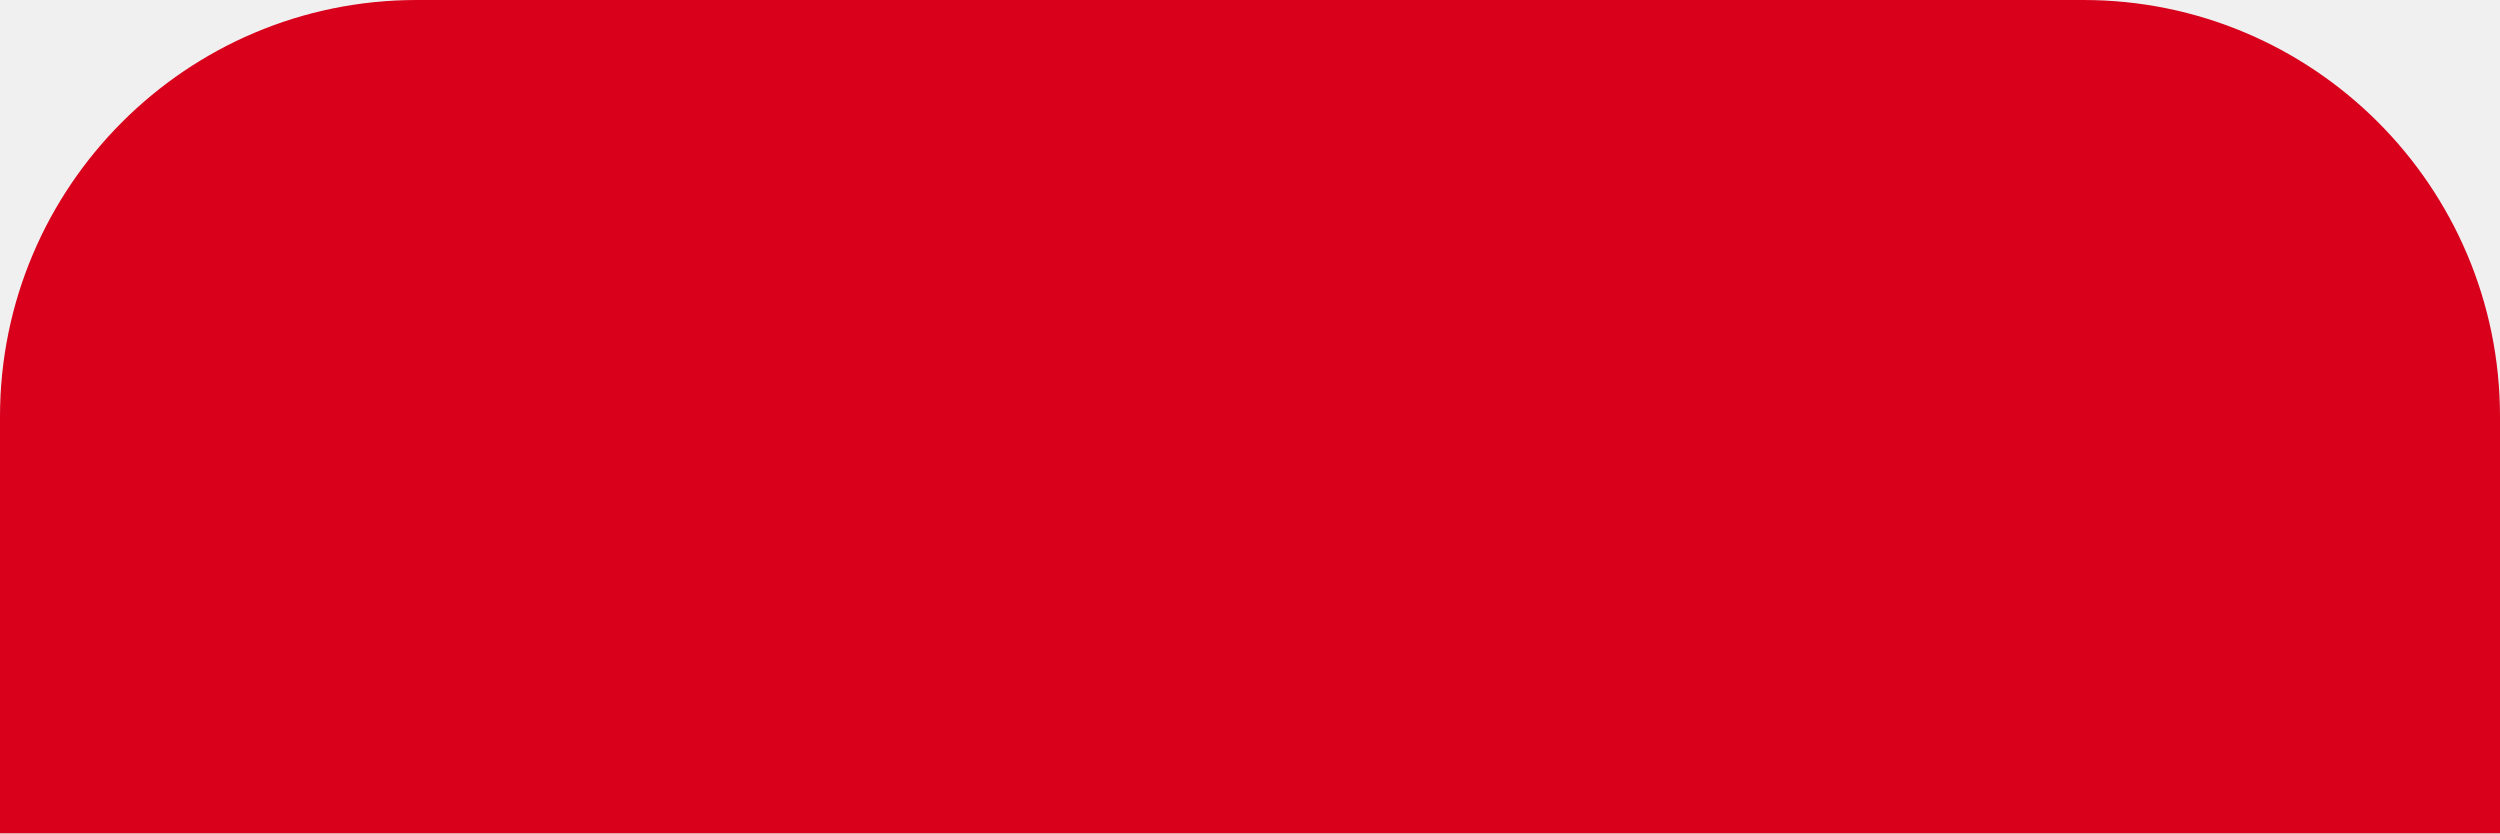
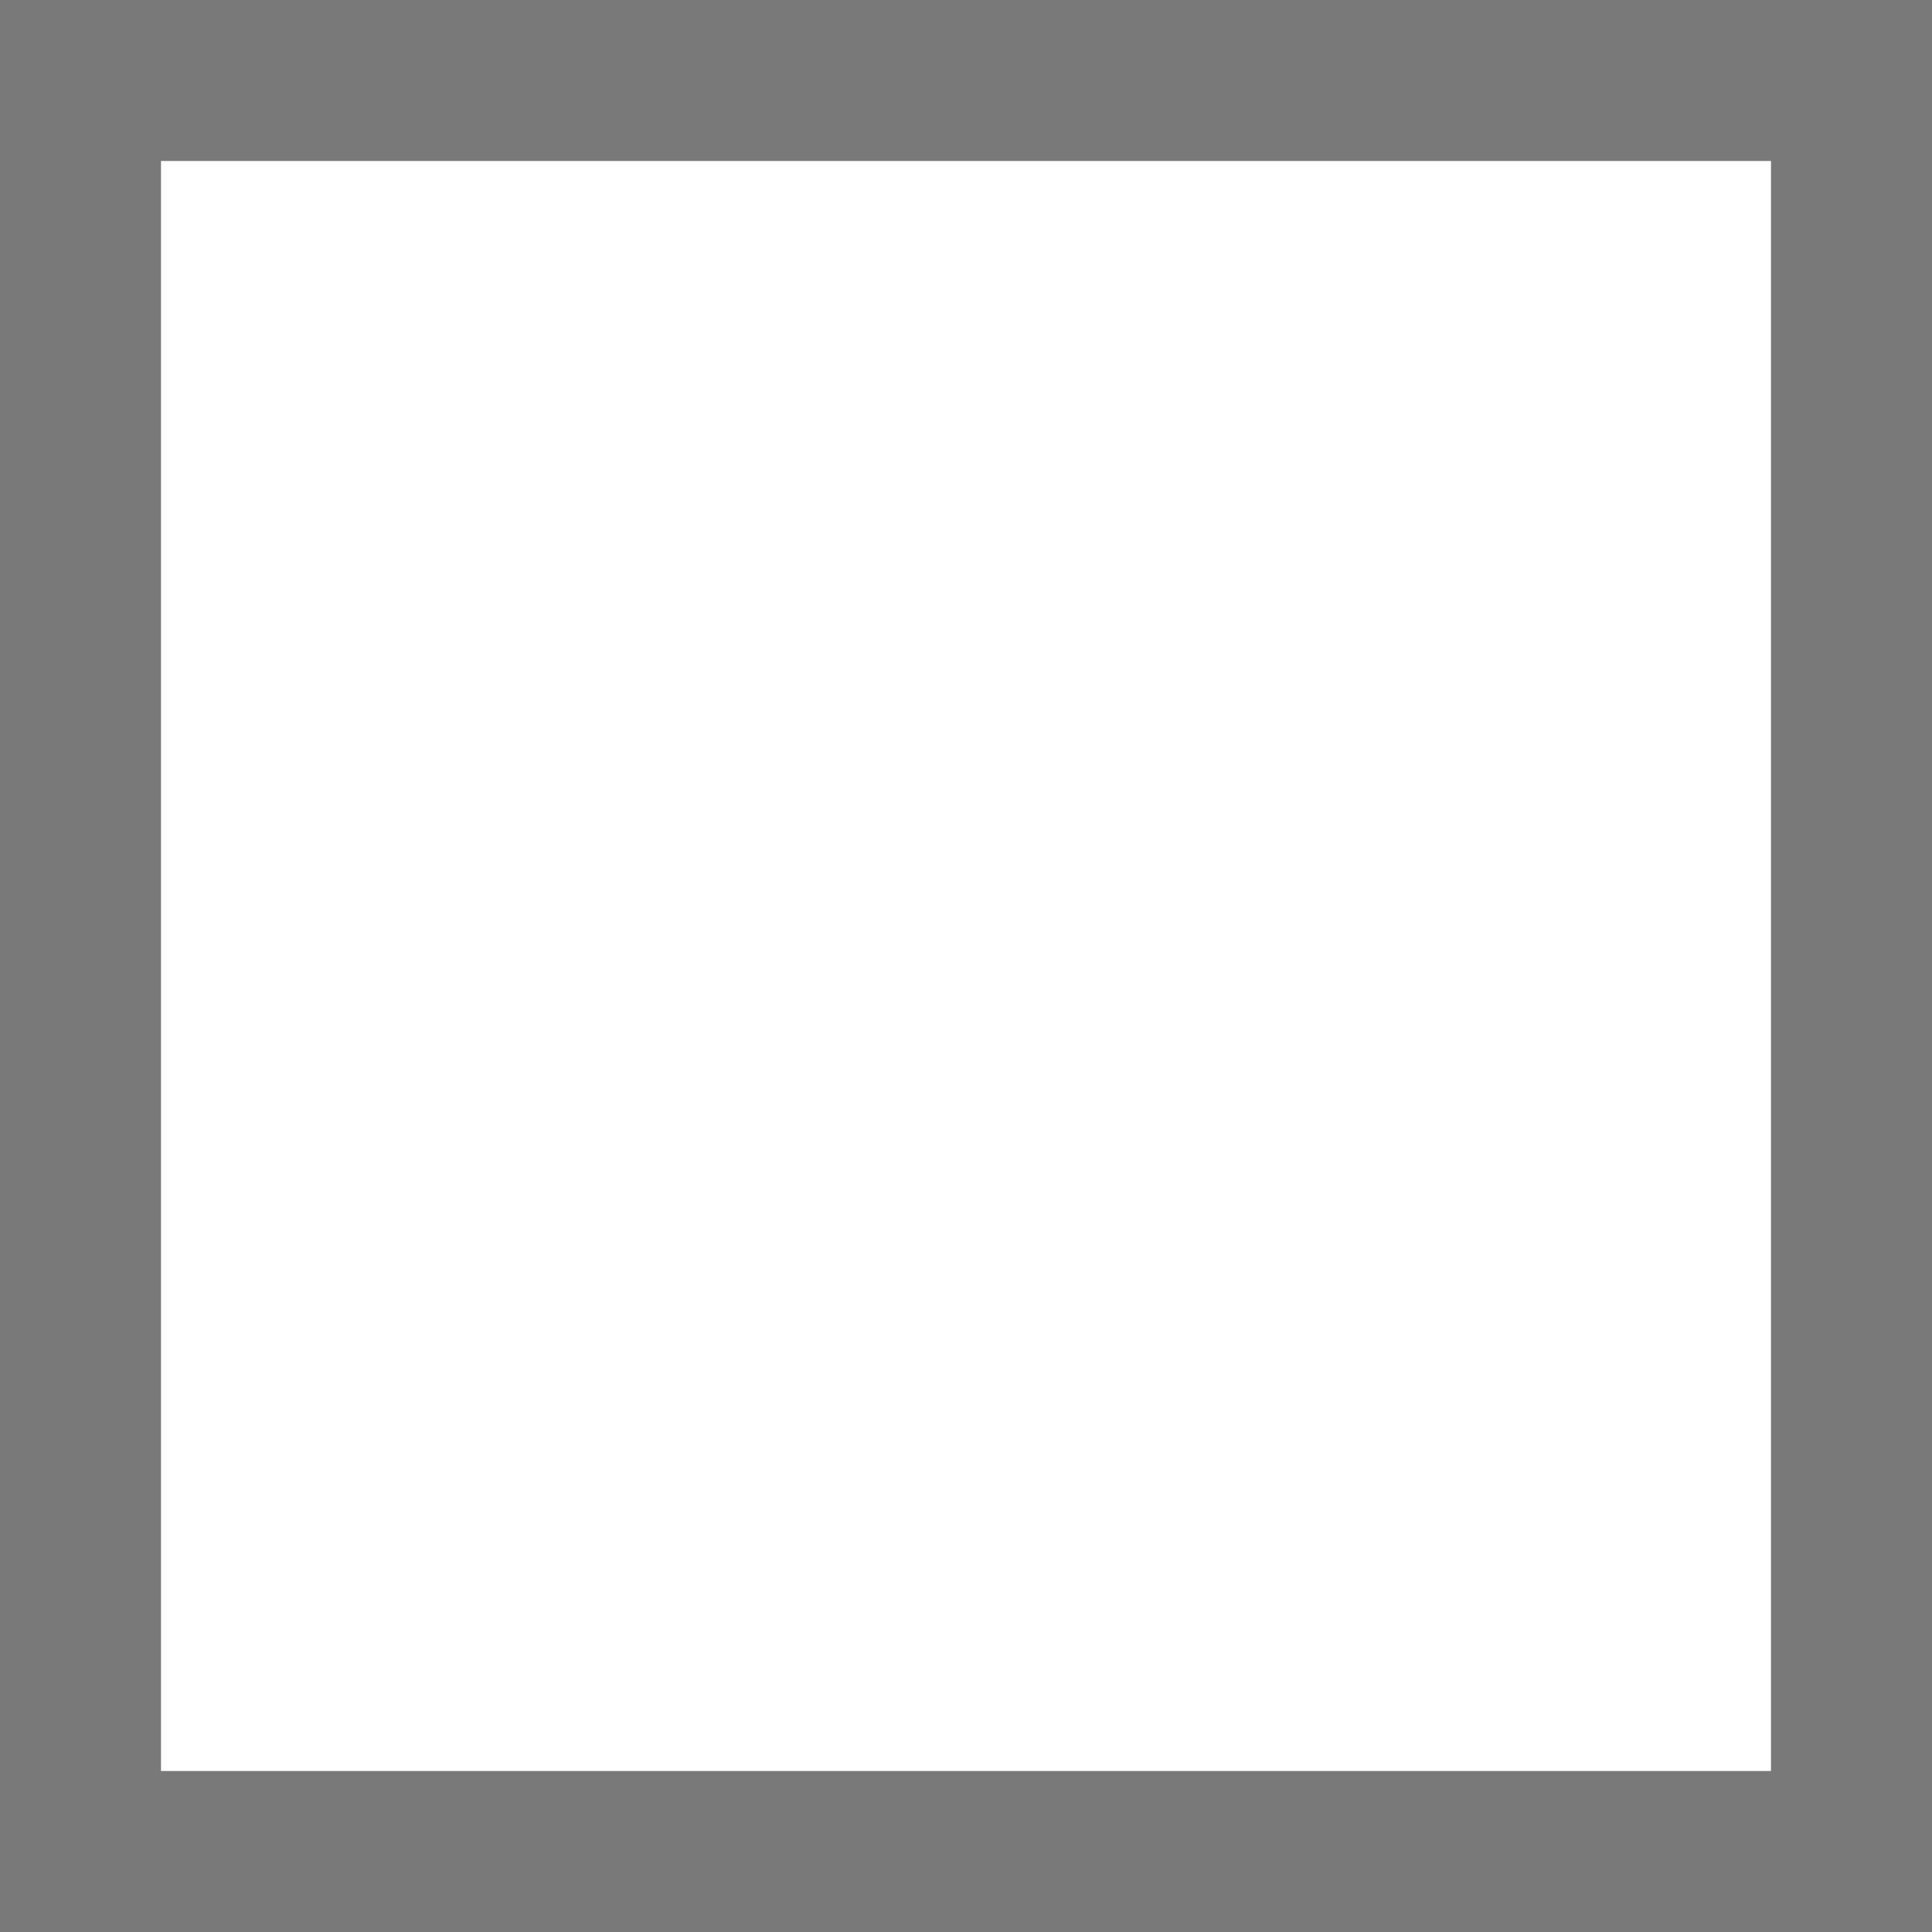
- <svg xmlns="http://www.w3.org/2000/svg" version="1.1" width="6px" height="2px">
-   <g transform="matrix(1 0 0 1 -553 -139 )">
-     <path d="M 6 1  L 6 2  L 0 2  L 0 1  C 0 0.448  0.448 0  1 0  L 5 0  C 5.552 0  6 0.448  6 1  Z " fill-rule="nonzero" fill="#d9001b" stroke="none" transform="matrix(1 0 0 1 553 139 )" />
-   </g>
+ <svg xmlns="http://www.w3.org/2000/svg" version="1.1" width="12px" height="12px" viewBox="615 278.5  12 12">
+   <path d="M 615.5 279  L 626.5 279  L 626.5 290  L 615.5 290  L 615.5 279  Z " fill-rule="nonzero" fill="#ffffff" stroke="none" />
+   <path d="M 615.5 279  L 626.5 279  L 626.5 290  L 615.5 290  L 615.5 279  Z " stroke-width="1" stroke="#797979" fill="none" />
</svg>
